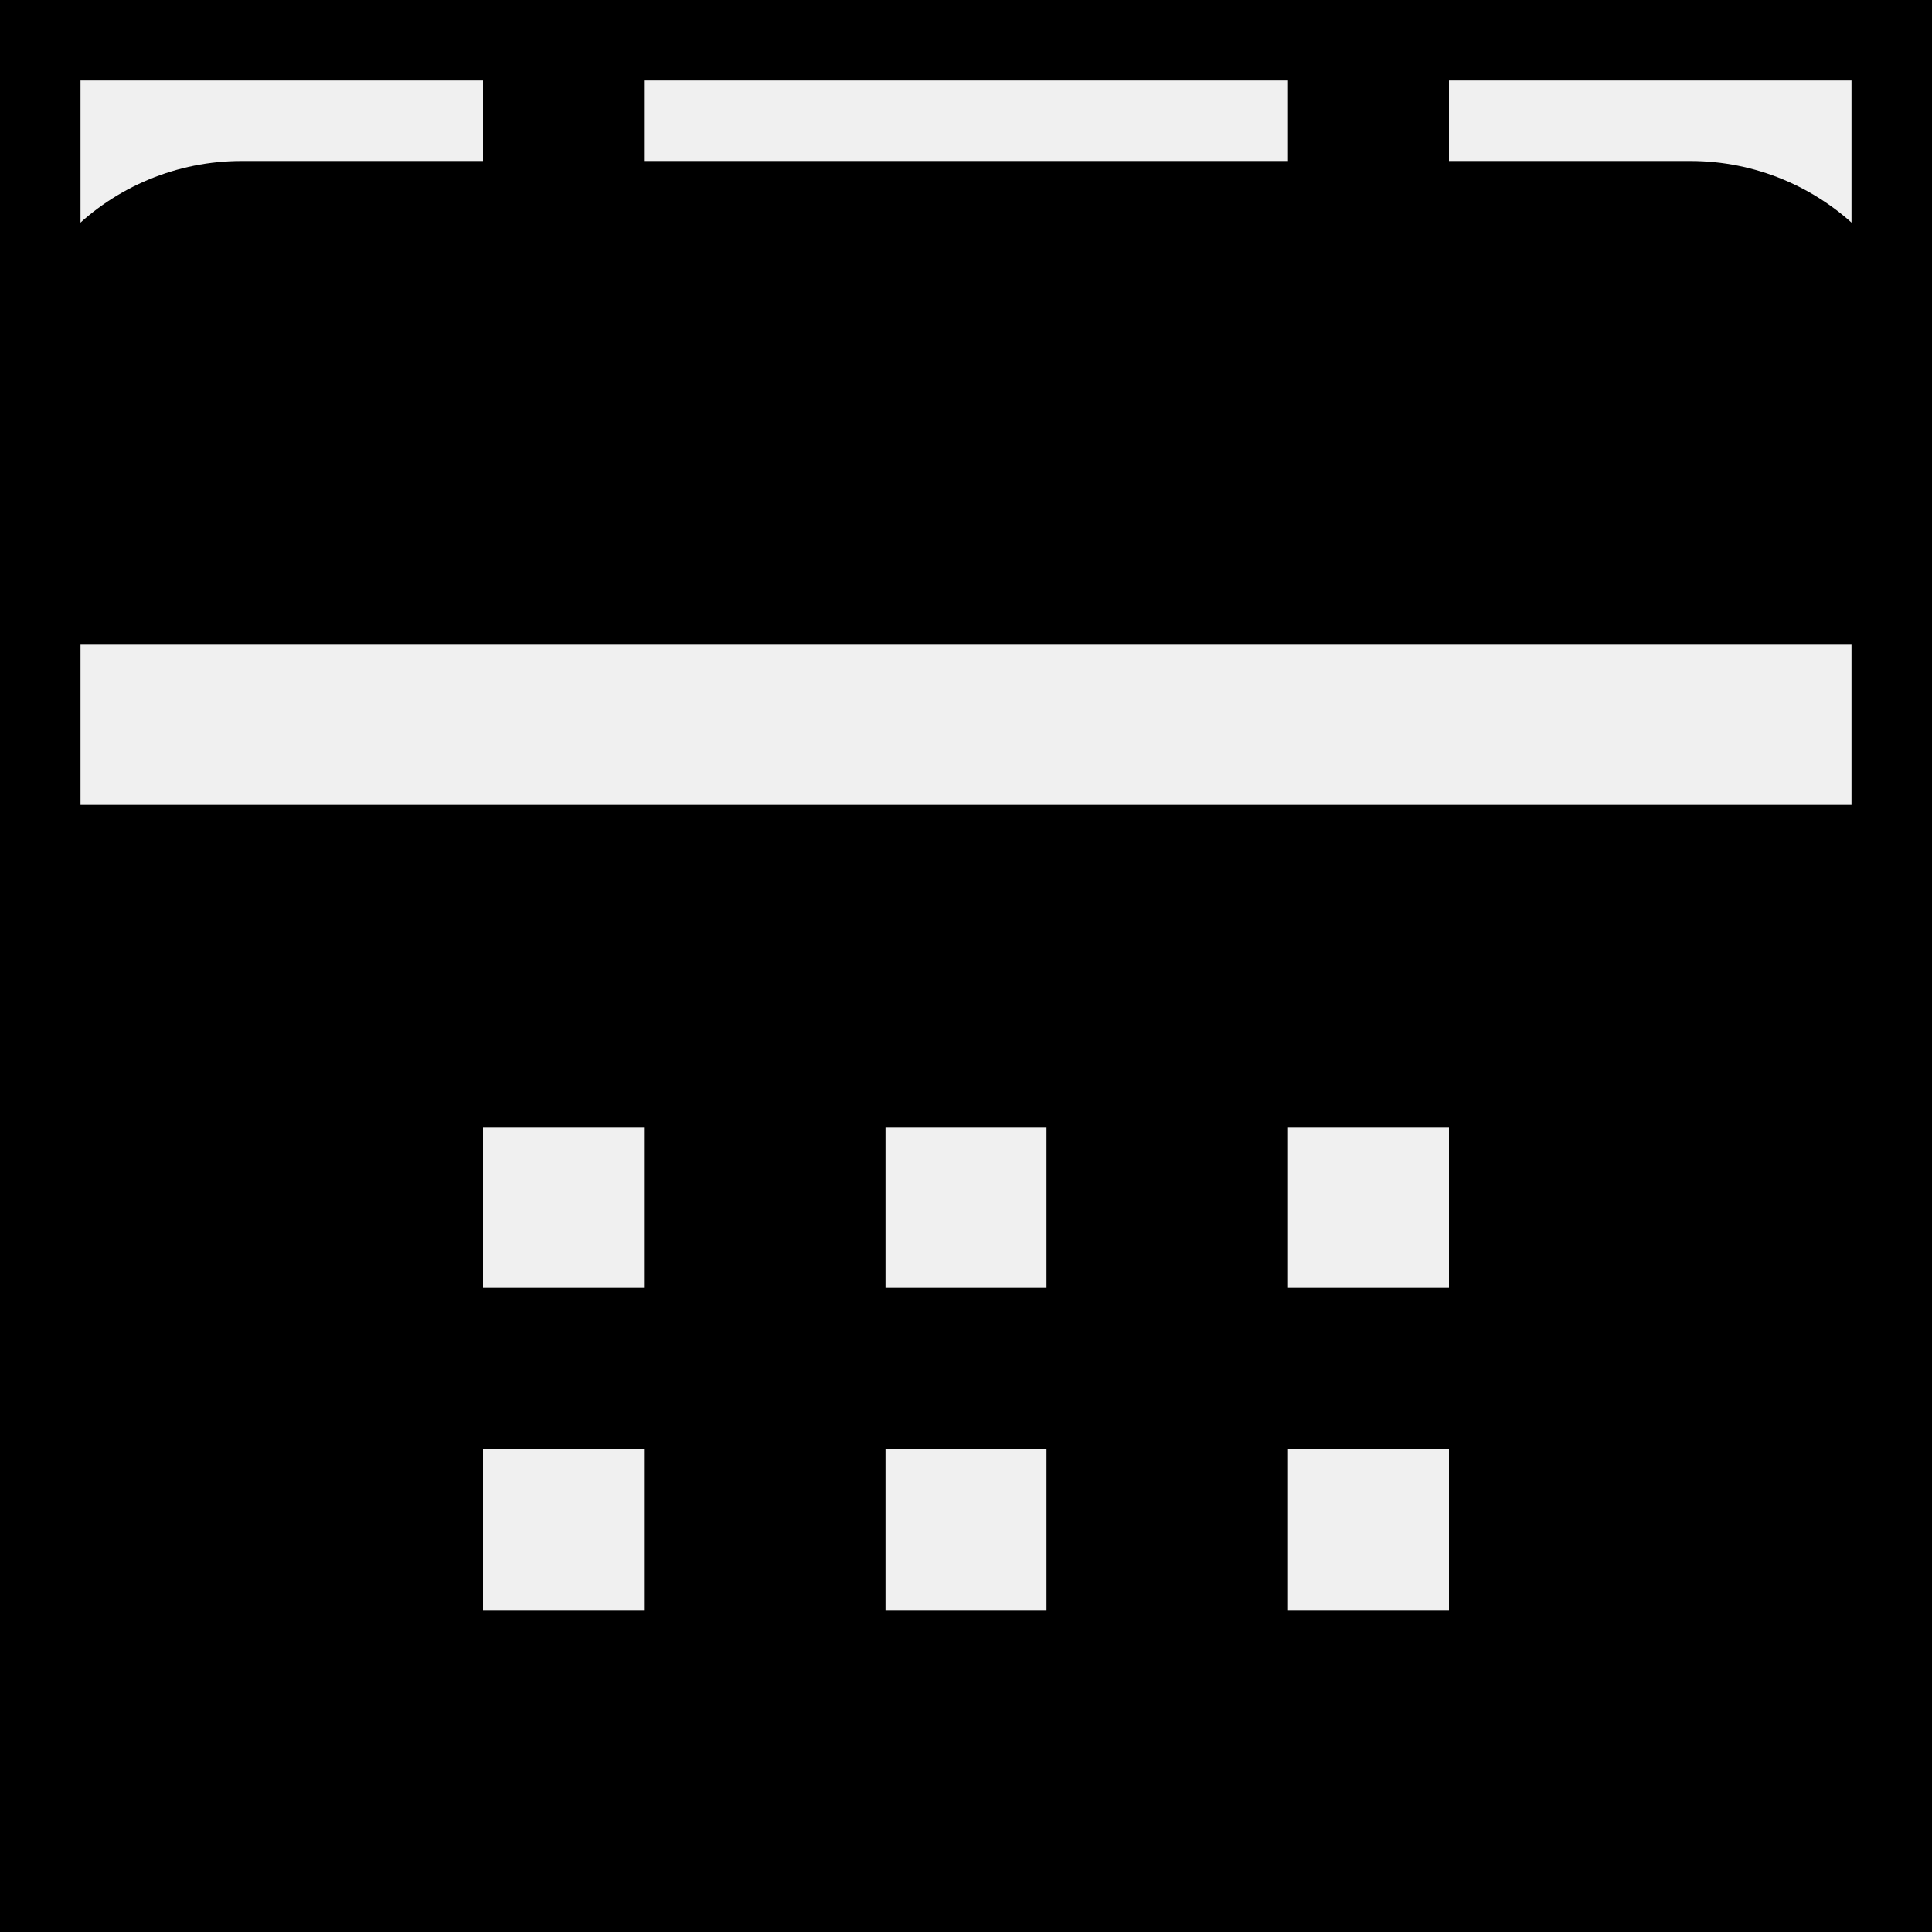
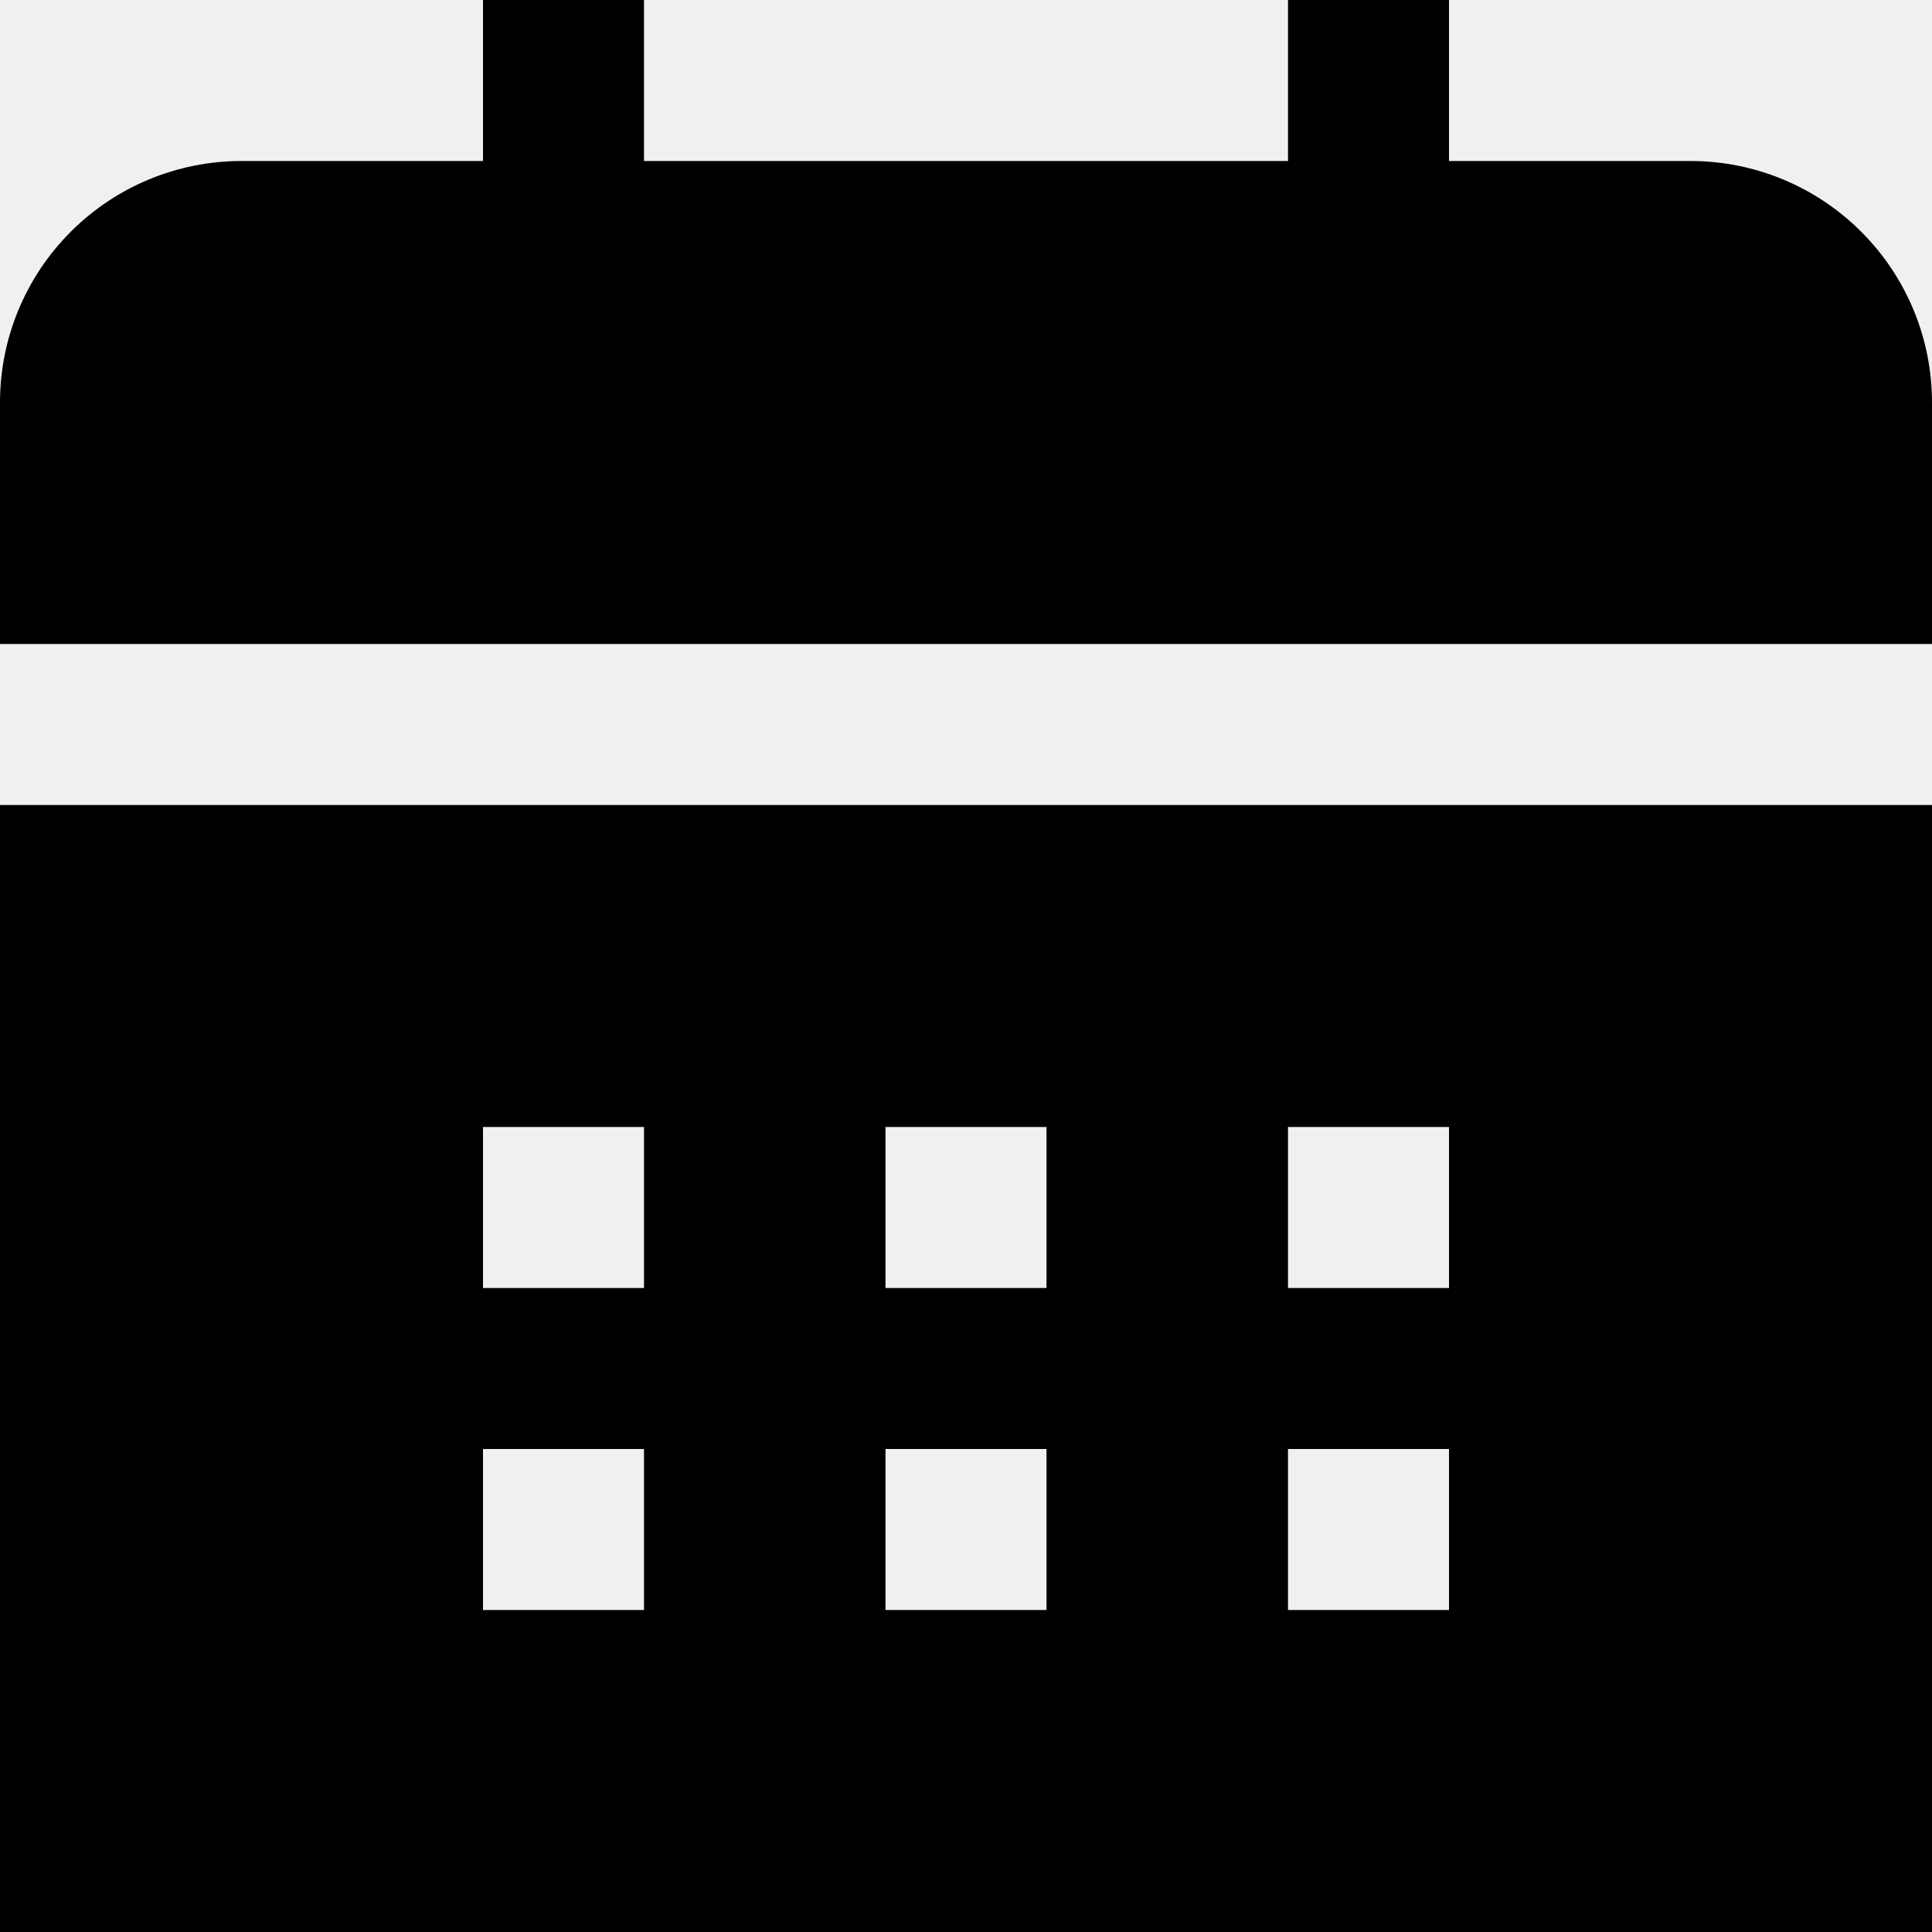
<svg xmlns="http://www.w3.org/2000/svg" width="24" height="24" viewBox="0 0 24 24" fill="none">
-   <g clip-path="url(#clip0_342_260)">
+   <g clip-path="url(#clip0_342_253)">
    <path d="M24 10V24H0V10H24ZM24 8V5C24 4.204 23.684 3.441 23.121 2.879C22.559 2.316 21.796 2 21 2H18V0H16V2H8V0H6V2H3C2.204 2 1.441 2.316 0.879 2.879C0.316 3.441 0 4.204 0 5L0 8H24ZM18 14H16V16H18V14ZM13 14H11V16H13V14ZM8 14H6V16H8V14ZM18 18H16V20H18V18ZM13 18H11V20H13V18ZM8 18H6V20H8V18Z" fill="black" />
  </g>
-   <rect x="0.5" y="0.5" width="23" height="23" stroke="black" />
  <defs>
-     <clipPath id="clip0_342_260">
+     <clipPath id="clip0_342_253">
      <rect width="24" height="24" fill="white" />
    </clipPath>
  </defs>
</svg>
